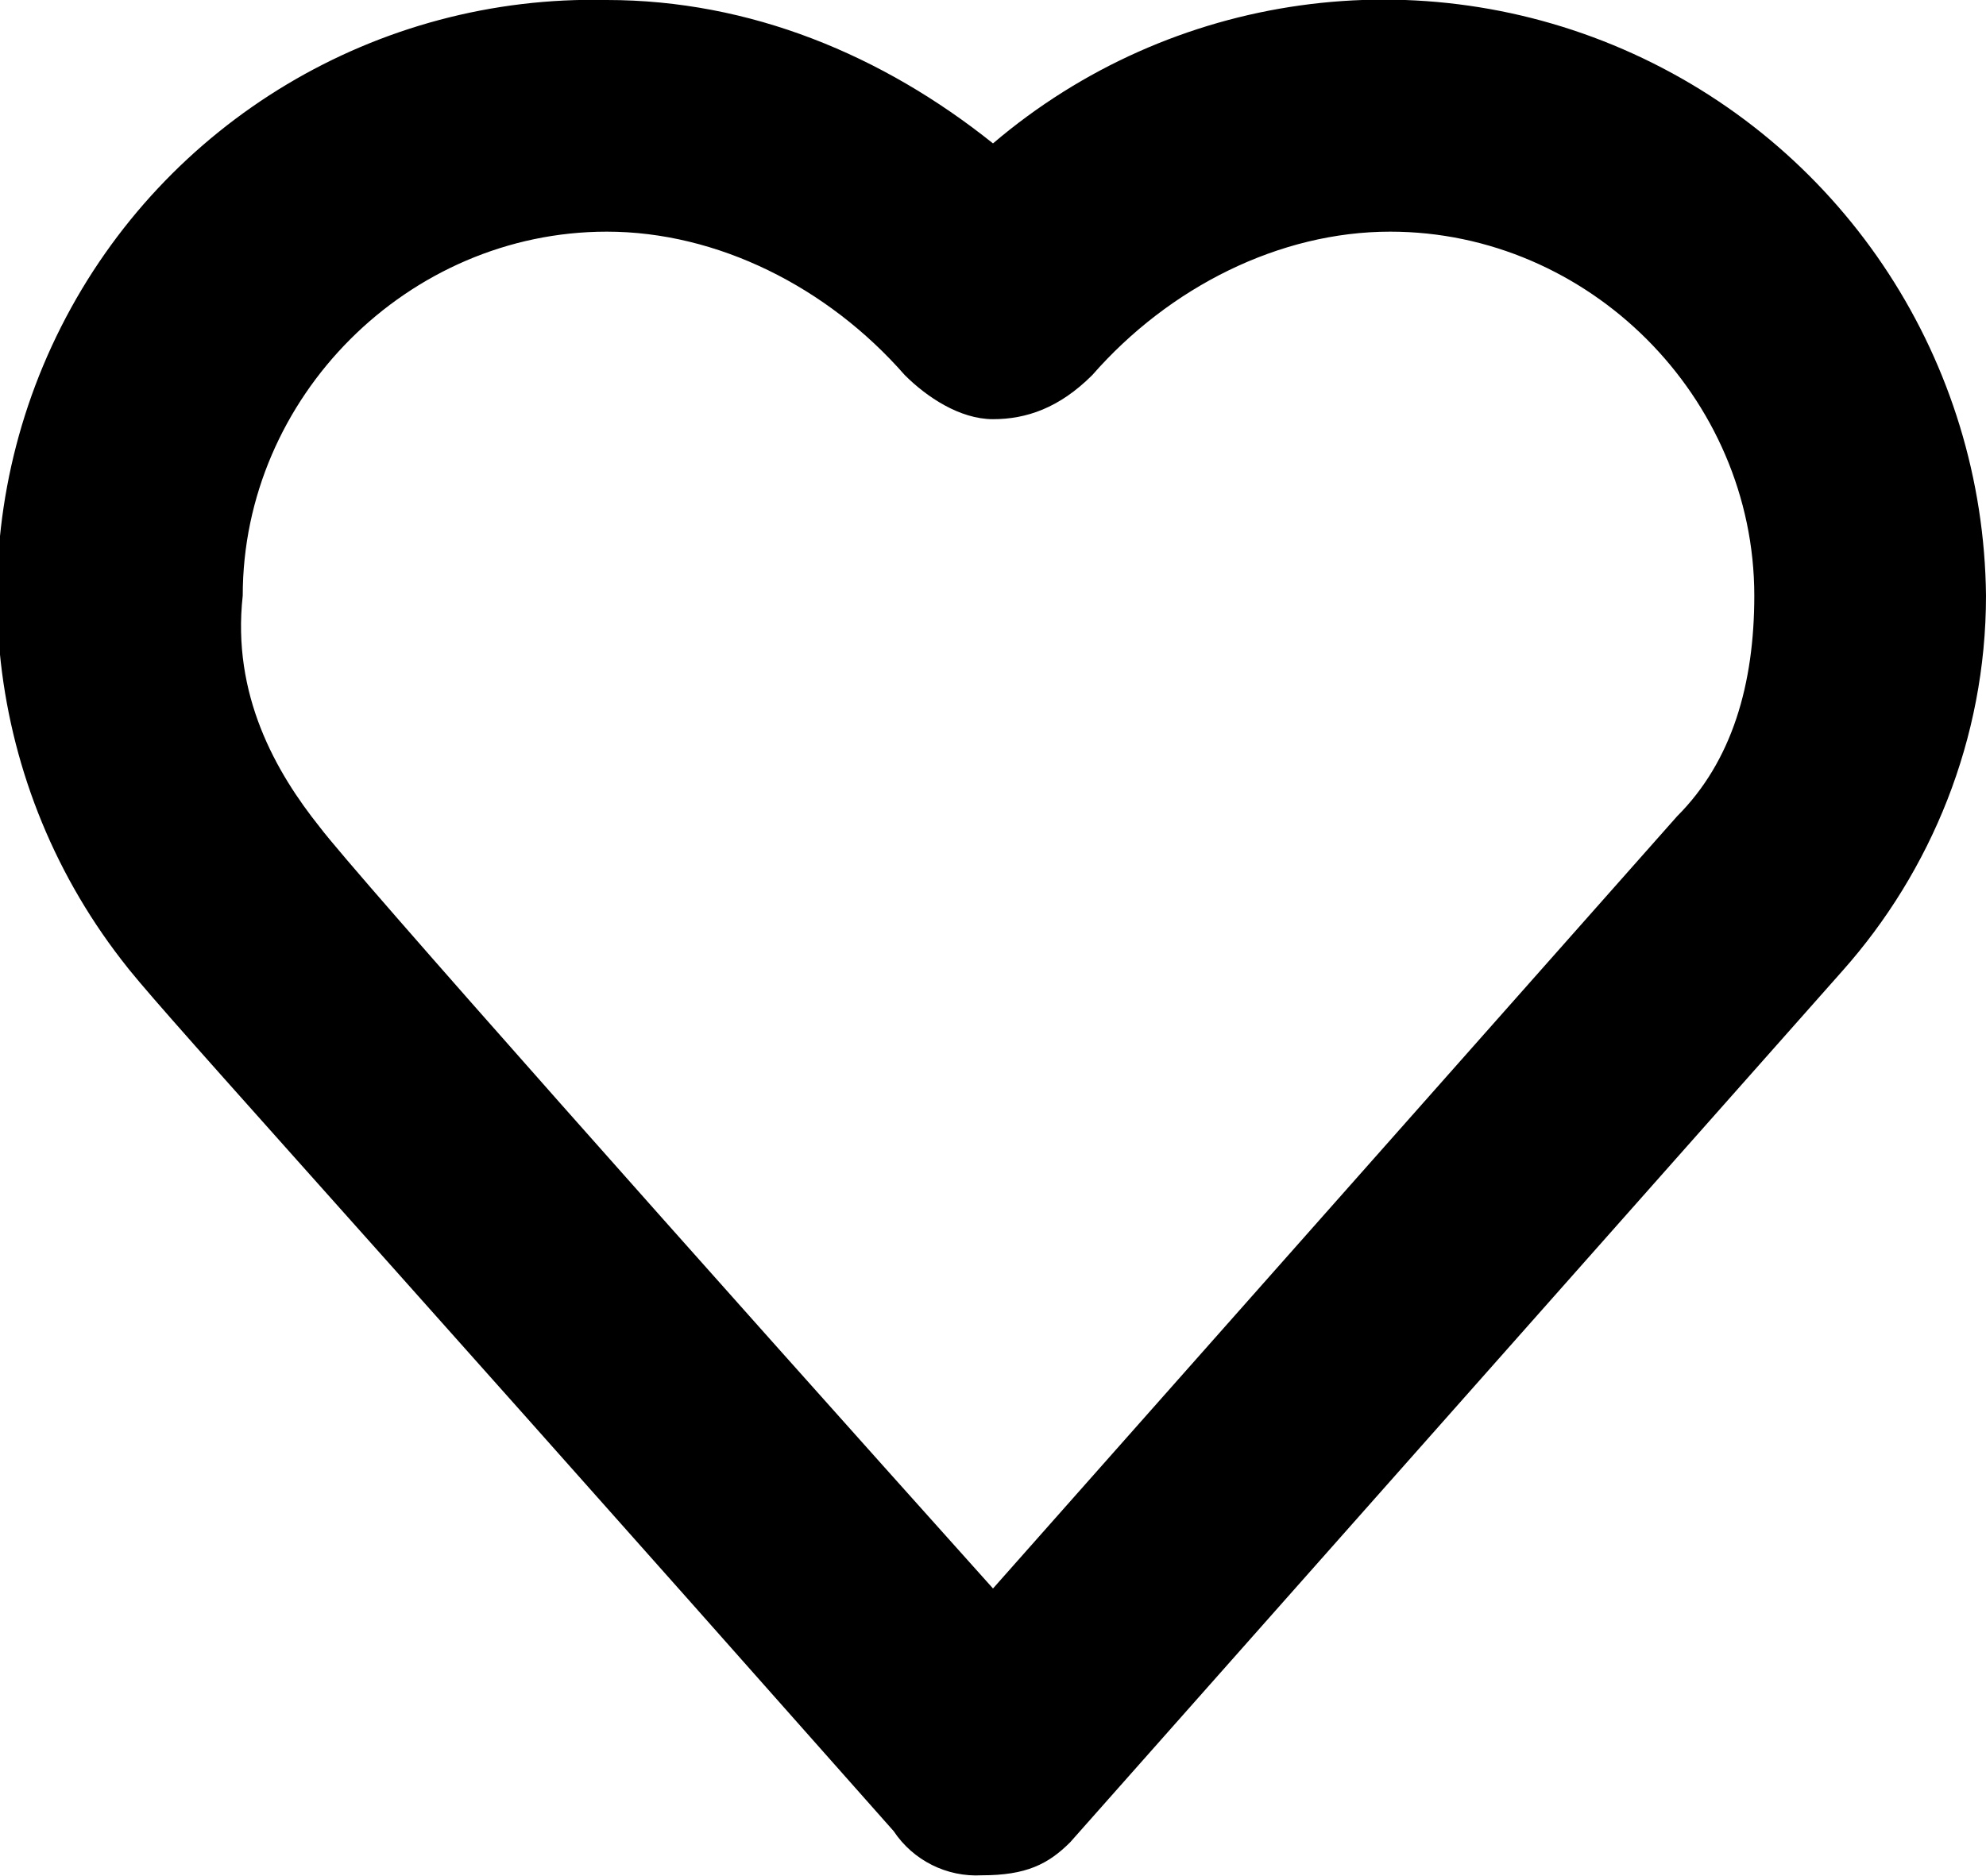
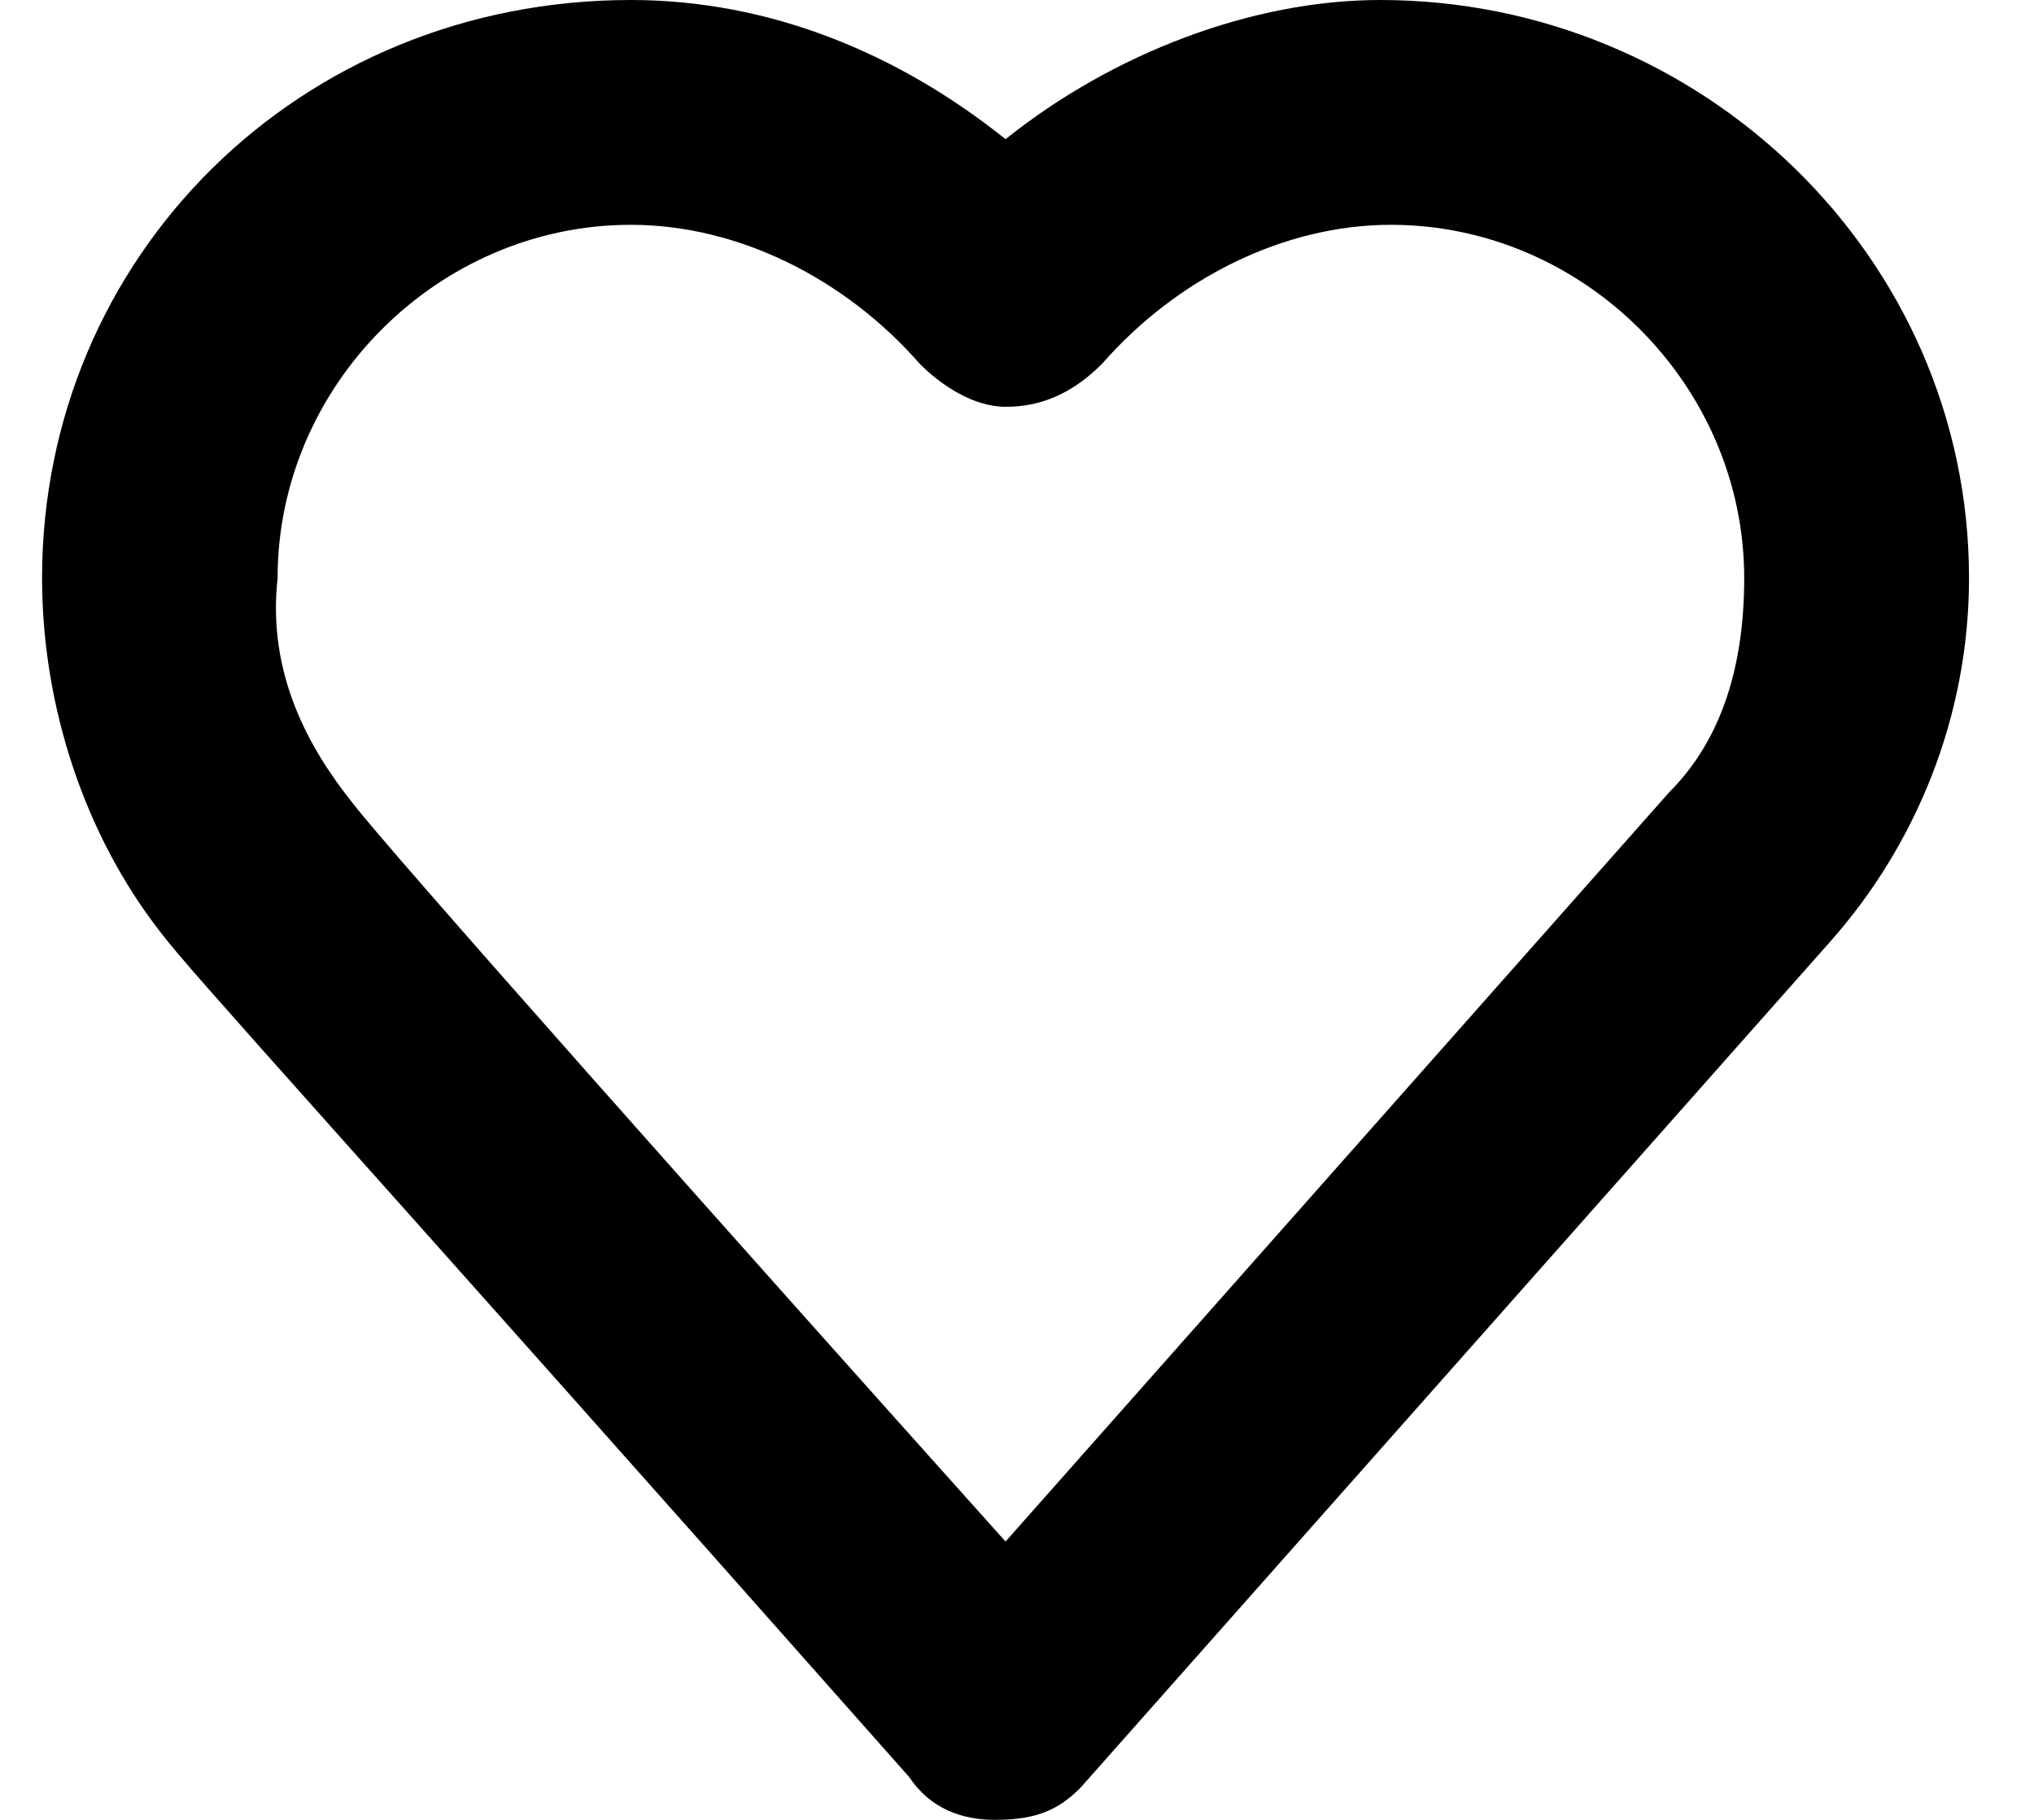
- <svg xmlns="http://www.w3.org/2000/svg" width="18" height="17" fill="none">
-   <path fill="#000" d="M8.9 17a.9.9 0 0 1-.8-.4c-5.4-6.1-6.7-7.5-7-7.9A5.4 5.4 0 0 1 5.5 0C6.8 0 8 .5 9 1.3a5.46 5.46 0 0 1 9 4.1c0 1.3-.5 2.5-1.3 3.4l-7 7.9c-.2.2-.4.3-.8.3Zm-6-9.5c.3.4 3.5 4 6.1 6.9l6.2-7c.5-.5.7-1.2.7-2 0-1.8-1.5-3.3-3.3-3.3-1 0-2 .5-2.7 1.3-.3.3-.6.4-.9.4-.3 0-.6-.2-.8-.4-.7-.8-1.7-1.3-2.7-1.3-1.8 0-3.3 1.5-3.3 3.3-.1.9.3 1.6.7 2.1-.1 0-.1 0 0 0Z" />
+ <svg xmlns="http://www.w3.org/2000/svg" width="19" height="17" fill="none">
+   <path fill="#000" d="M9.293 17c-.3 0-.6-.1-.8-.4-5.4-6.1-6.7-7.5-7-7.9-.7-.9-1.1-2.1-1.1-3.3 0-3 2.4-5.4 5.5-5.4 1.3 0 2.5.5 3.5 1.3 1-.8 2.3-1.3 3.5-1.3 3 0 5.5 2.4 5.5 5.4 0 1.3-.5 2.5-1.3 3.4l-7 7.9c-.2.2-.4.3-.8.3Zm-6-9.5c.3.4 3.5 4 6.1 6.9l6.2-7c.5-.5.7-1.2.7-2 0-1.8-1.5-3.3-3.3-3.3-1 0-2 .5-2.7 1.3-.3.3-.6.4-.9.4-.3 0-.6-.2-.8-.4-.7-.8-1.7-1.3-2.7-1.3-1.8 0-3.3 1.5-3.3 3.3-.1.9.3 1.6.7 2.1-.1 0-.1 0 0 0Z" />
</svg>
